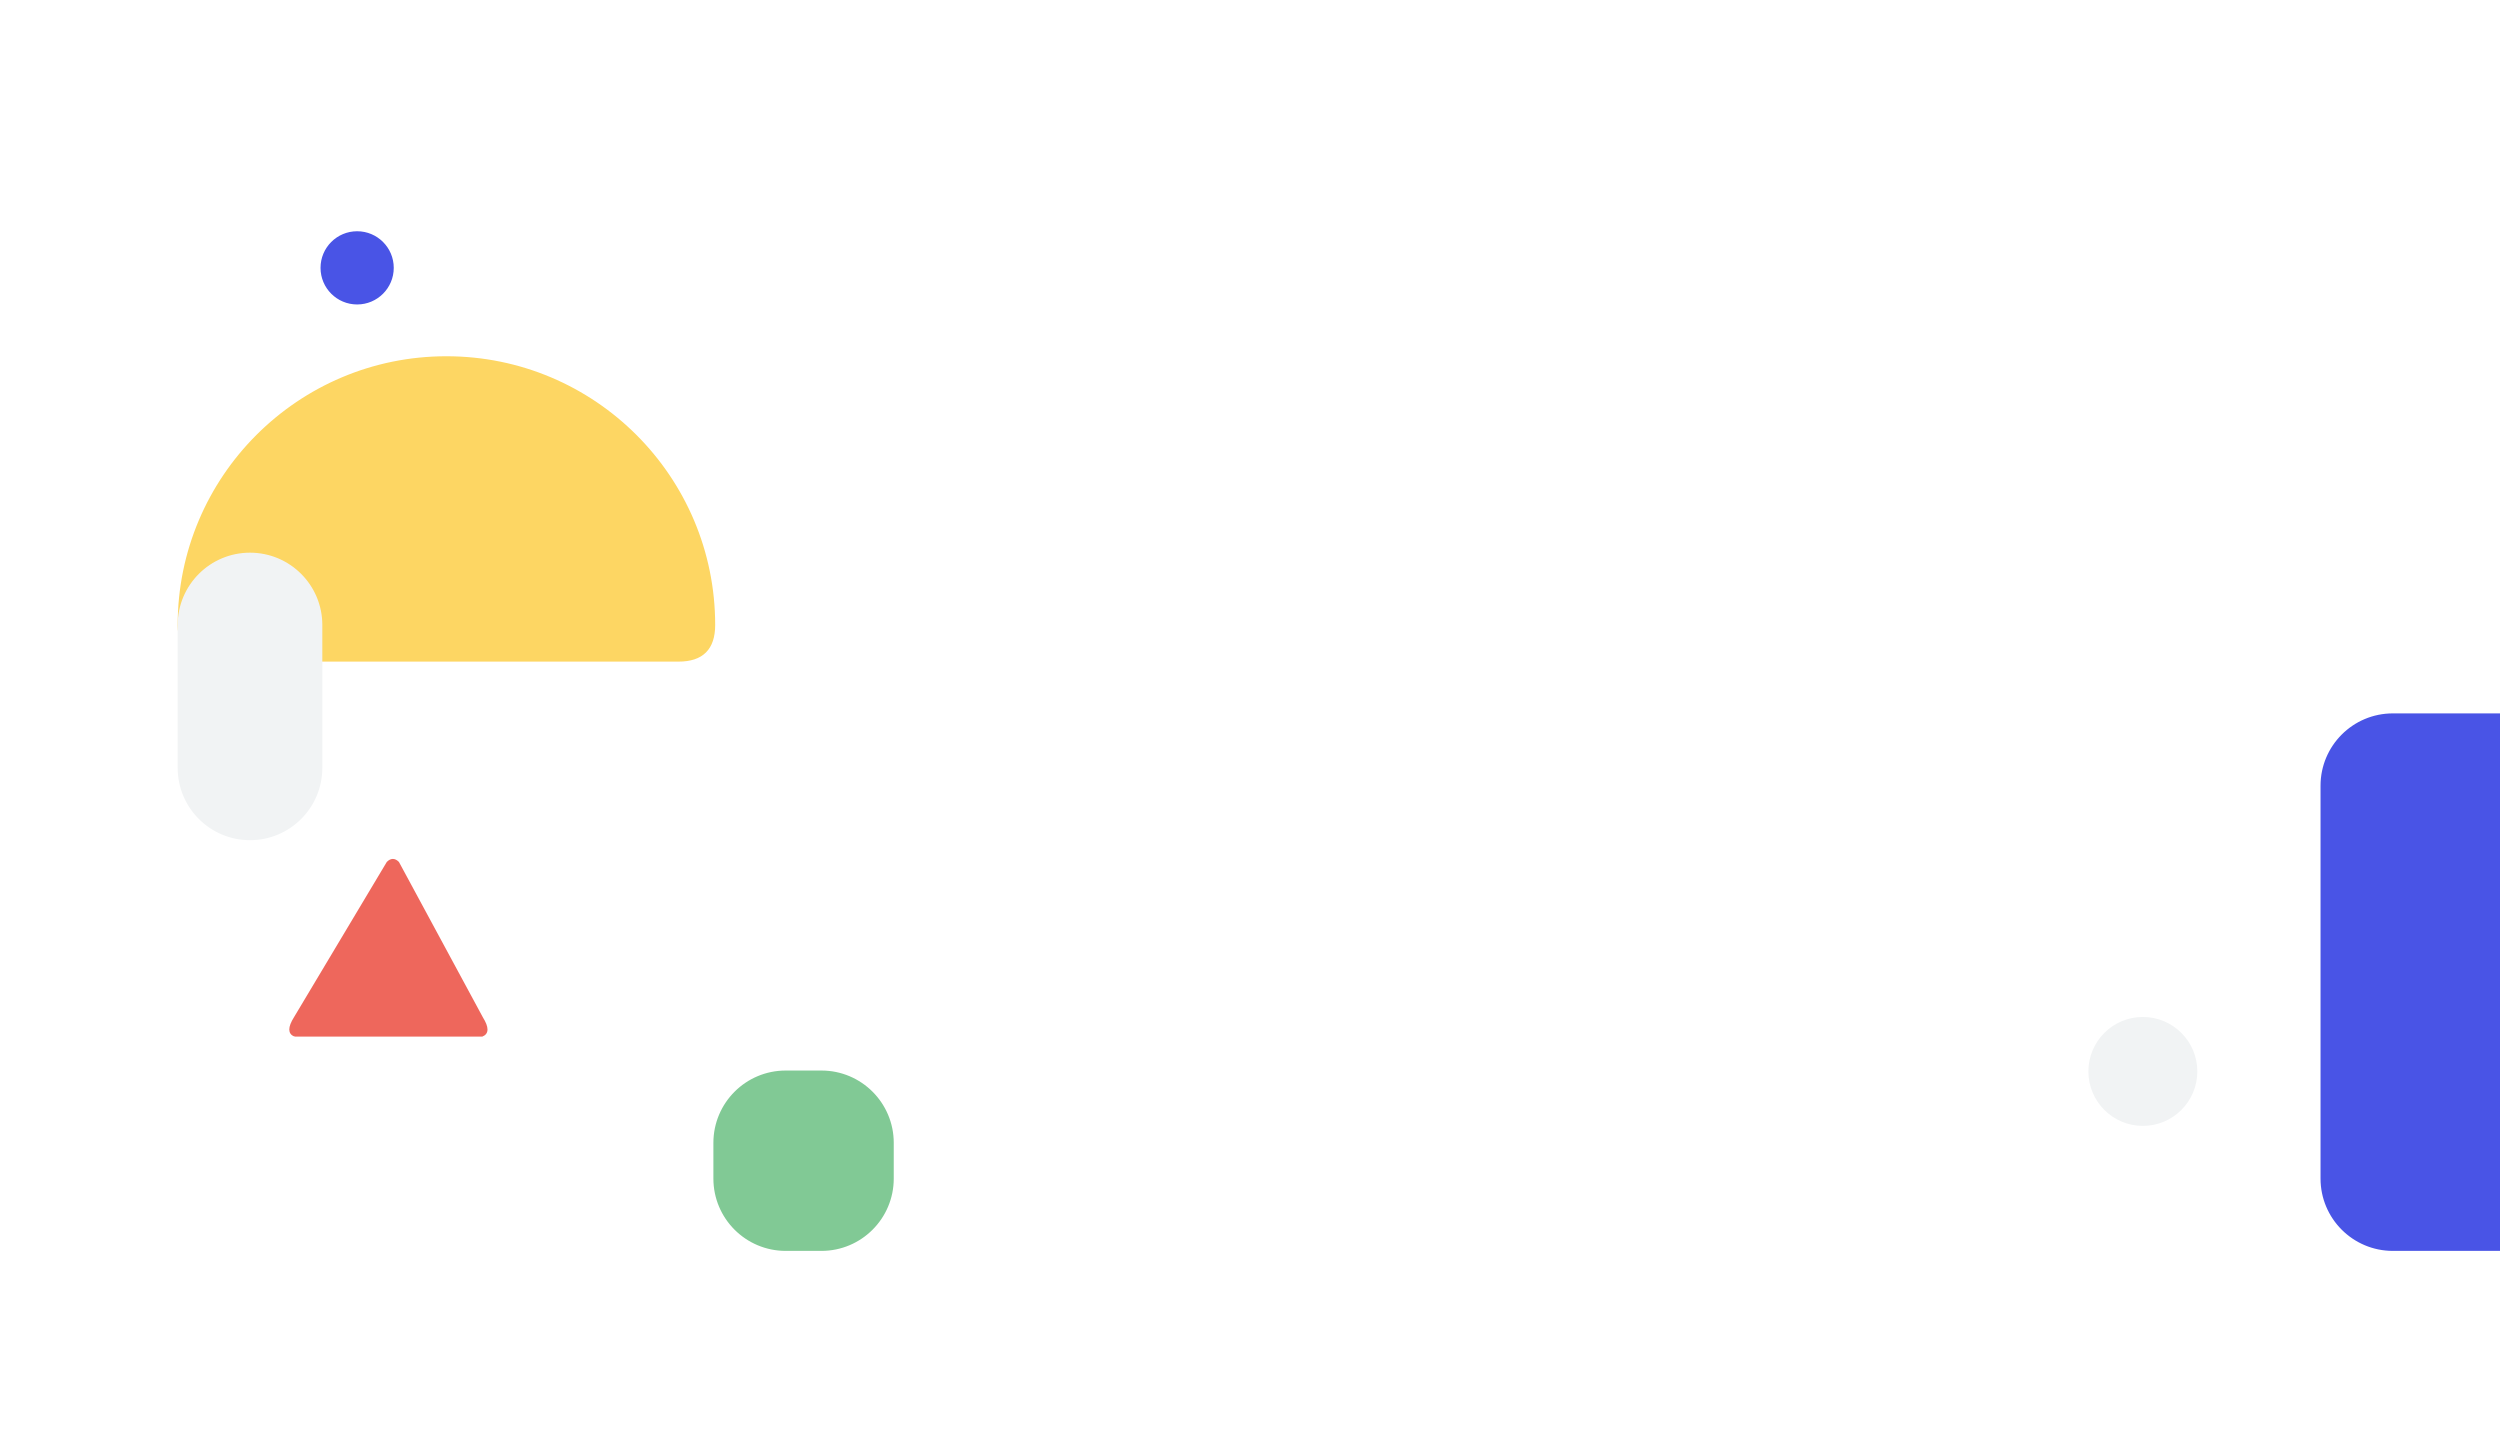
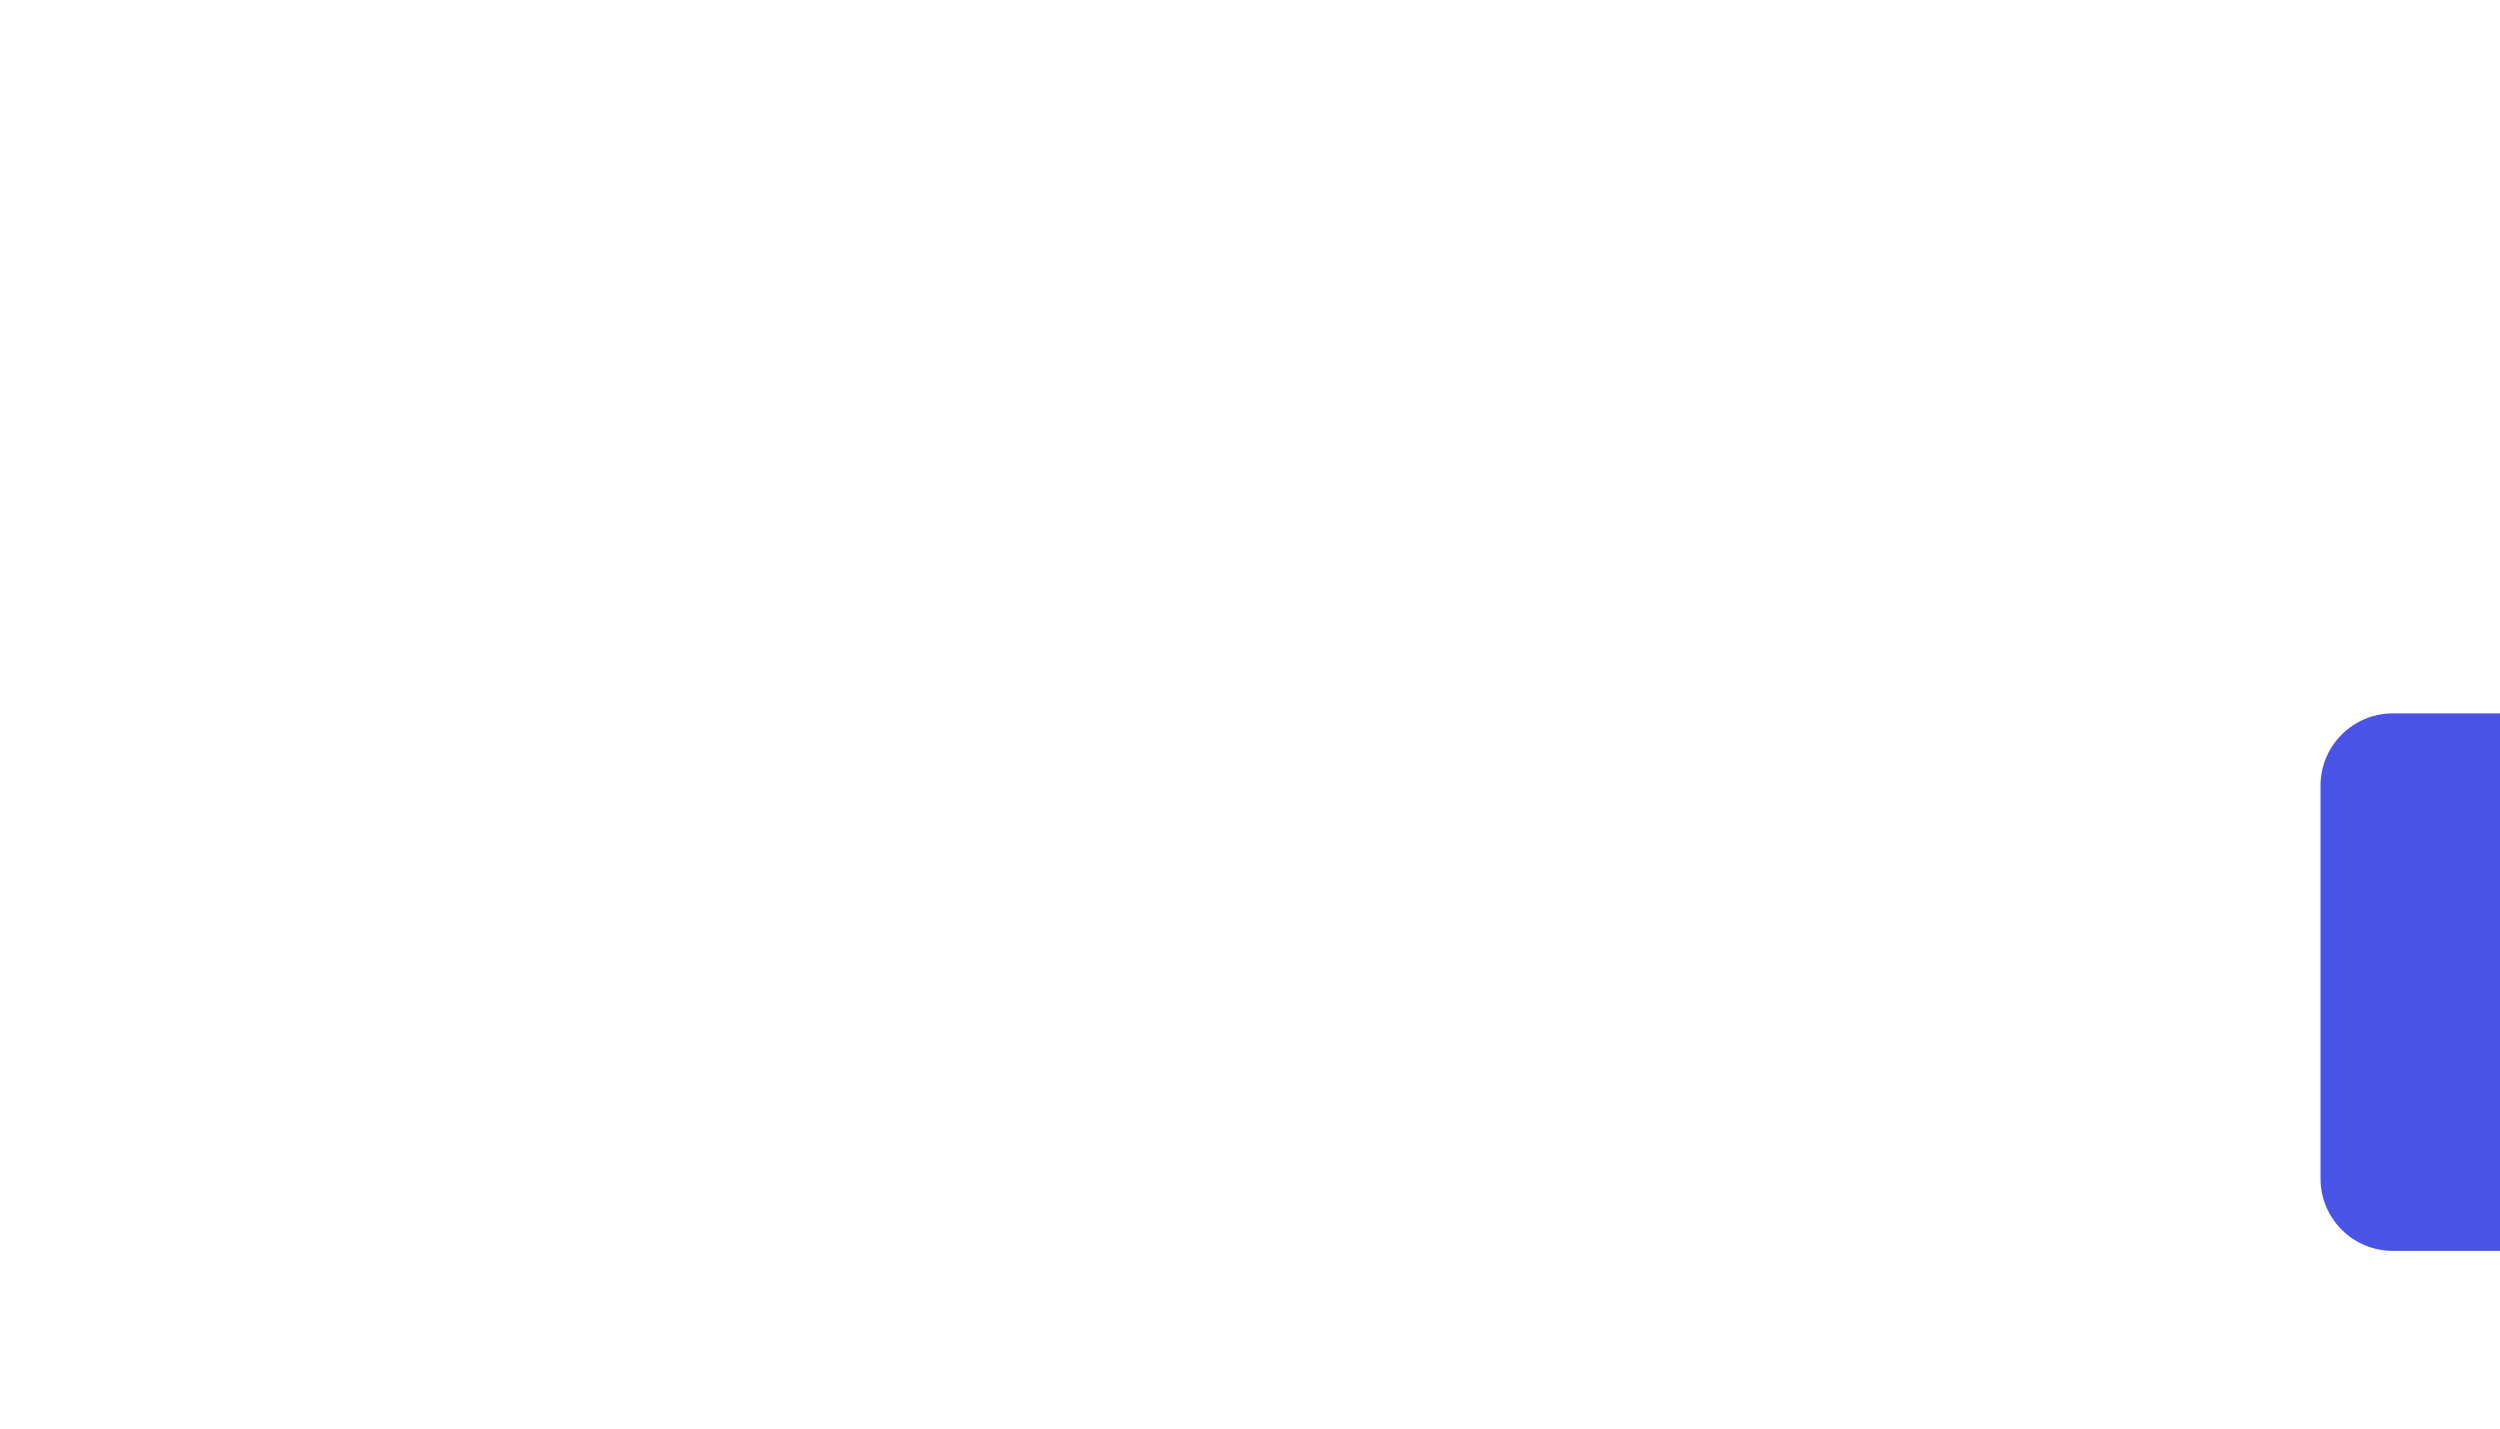
<svg xmlns="http://www.w3.org/2000/svg" version="1.1" baseProfile="full" width="100%" height="100%" viewBox="0 0 1400 800">
  <rect x="1300" y="400" rx="40" ry="40" width="300" height="300" stroke="#4954e6" fill="#4954e6">
    <animateTransform attributeType="XML" attributeName="transform" begin="0s" dur="35s" type="rotate" from="0 1450 550" to="360 1450 550" repeatCount="indefinite" />
  </rect>
-   <path d="M 100 350 A 150 150 0 1 1 400 350 Q400 370 380 370 L 250 370 L 120 370 Q100 370 100 350" stroke="rgb(253, 214, 99)" fill="rgb(253, 214, 99)">
-     <animateMotion path="M 800 -200 L 800 -300 L 800 -200" dur="20s" begin="0s" repeatCount="indefinite" />
-     <animateTransform attributeType="XML" attributeName="transform" begin="0s" dur="30s" type="rotate" values="0 210 530 ; -30 210 530 ; 0 210 530" keyTimes="0 ; 0.5 ; 1" repeatCount="indefinite" />
-   </path>
-   <circle cx="200" cy="150" r="20" stroke="#4954e6" fill="#4954e6">
-     <animateMotion path="M 0 0 L 40 20 Z" dur="5s" repeatCount="indefinite" />
-   </circle>
-   <path d="M 165 580 L 270 580 Q275 578 270 570 L 223 483 Q220 480 217 483 L 165 570 Q160 578 165 580" stroke="rgb(238, 103, 92)" fill="rgb(238, 103, 92)">
-     <animateTransform attributeType="XML" attributeName="transform" begin="0s" dur="35s" type="rotate" from="0 210 530" to="360 210 530" repeatCount="indefinite" />
-   </path>
-   <circle cx="1200" cy="600" r="30" stroke="rgb(241, 243, 244)" fill="rgb(241, 243, 244)">
-     <animateMotion path="M 0 0 L -20 40 Z" dur="9s" repeatCount="indefinite" />
-   </circle>
-   <path d="M 100 350 A 40 40 0 1 1 180 350 L 180 430 A 40 40 0 1 1 100 430 Z" stroke="rgb(241, 243, 244)" fill="rgb(241, 243, 244)">
-     <animateMotion path="M 140 390 L 180 360 L 140 390" dur="20s" begin="0s" repeatCount="indefinite" />
-     <animateTransform attributeType="XML" attributeName="transform" begin="0s" dur="30s" type="rotate" values="0 140 390; -60 140 390; 0 140 390" keyTimes="0 ; 0.5 ; 1" repeatCount="indefinite" />
-   </path>
-   <rect x="400" y="600" rx="40" ry="40" width="100" height="100" stroke="rgb(129, 201, 149)" fill="rgb(129, 201, 149)">
-     <animateTransform attributeType="XML" attributeName="transform" begin="0s" dur="35s" type="rotate" from="-30 550 750" to="330 550 750" repeatCount="indefinite" />
-   </rect>
</svg>
